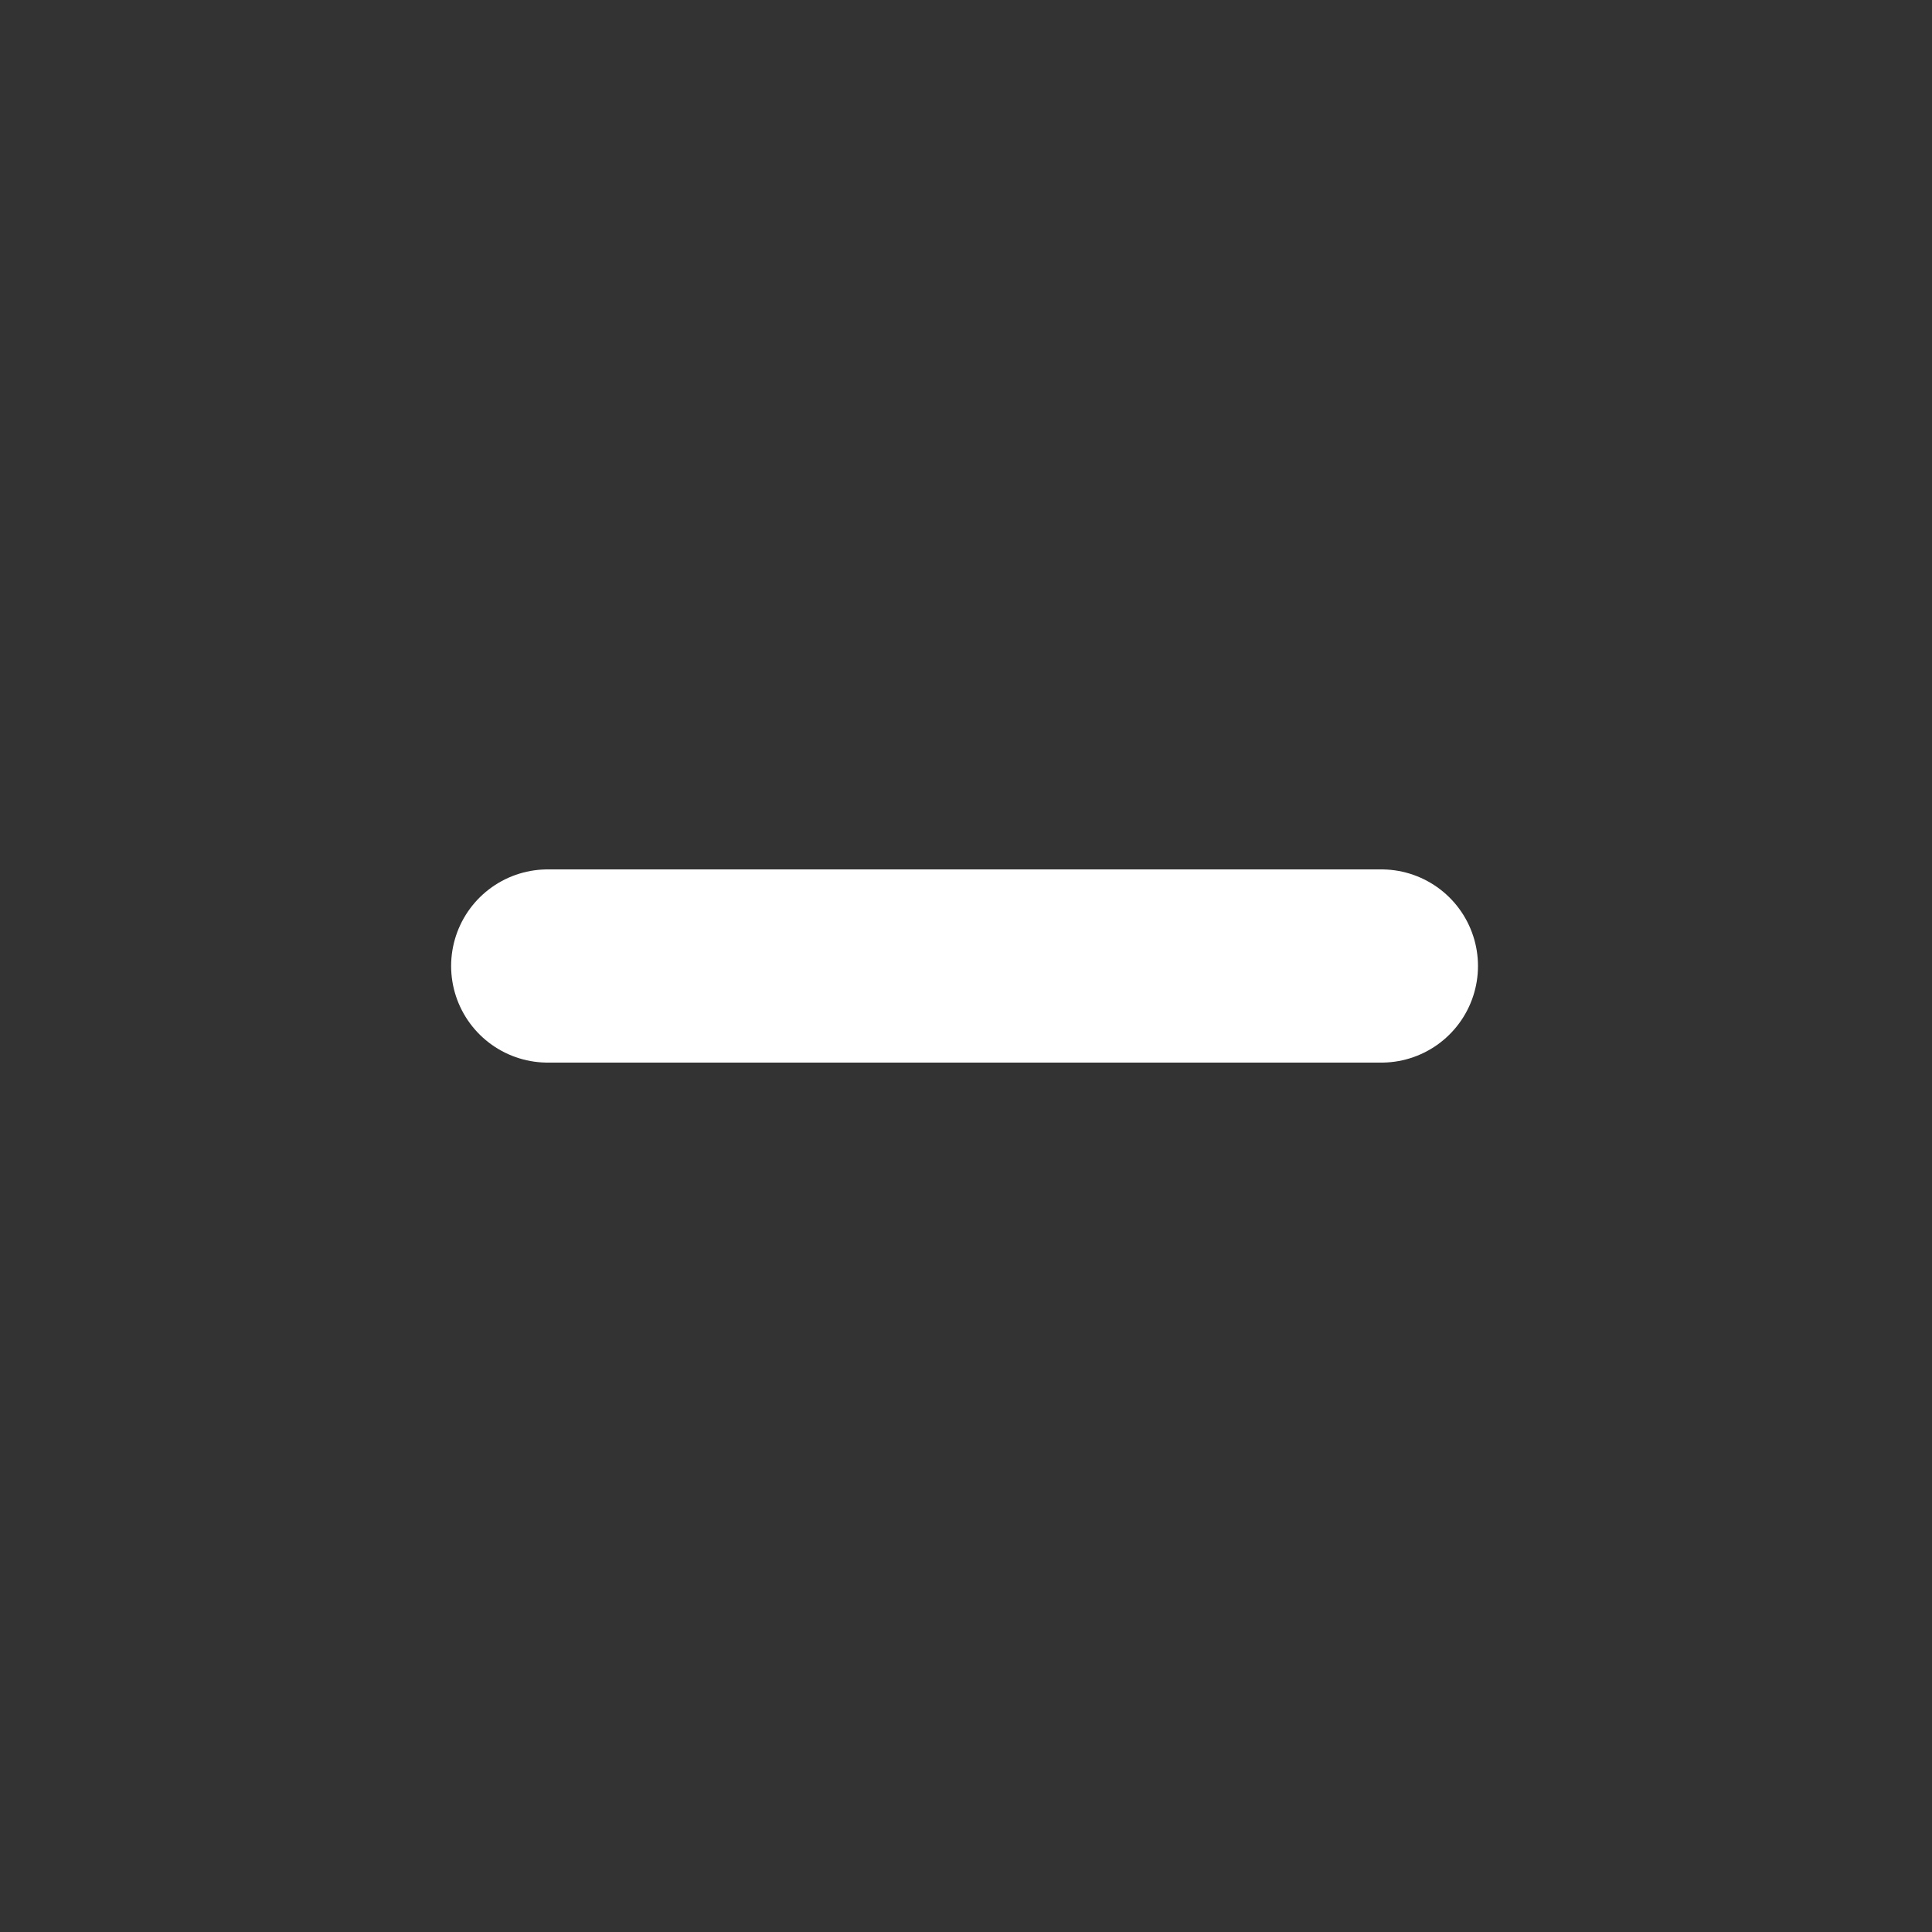
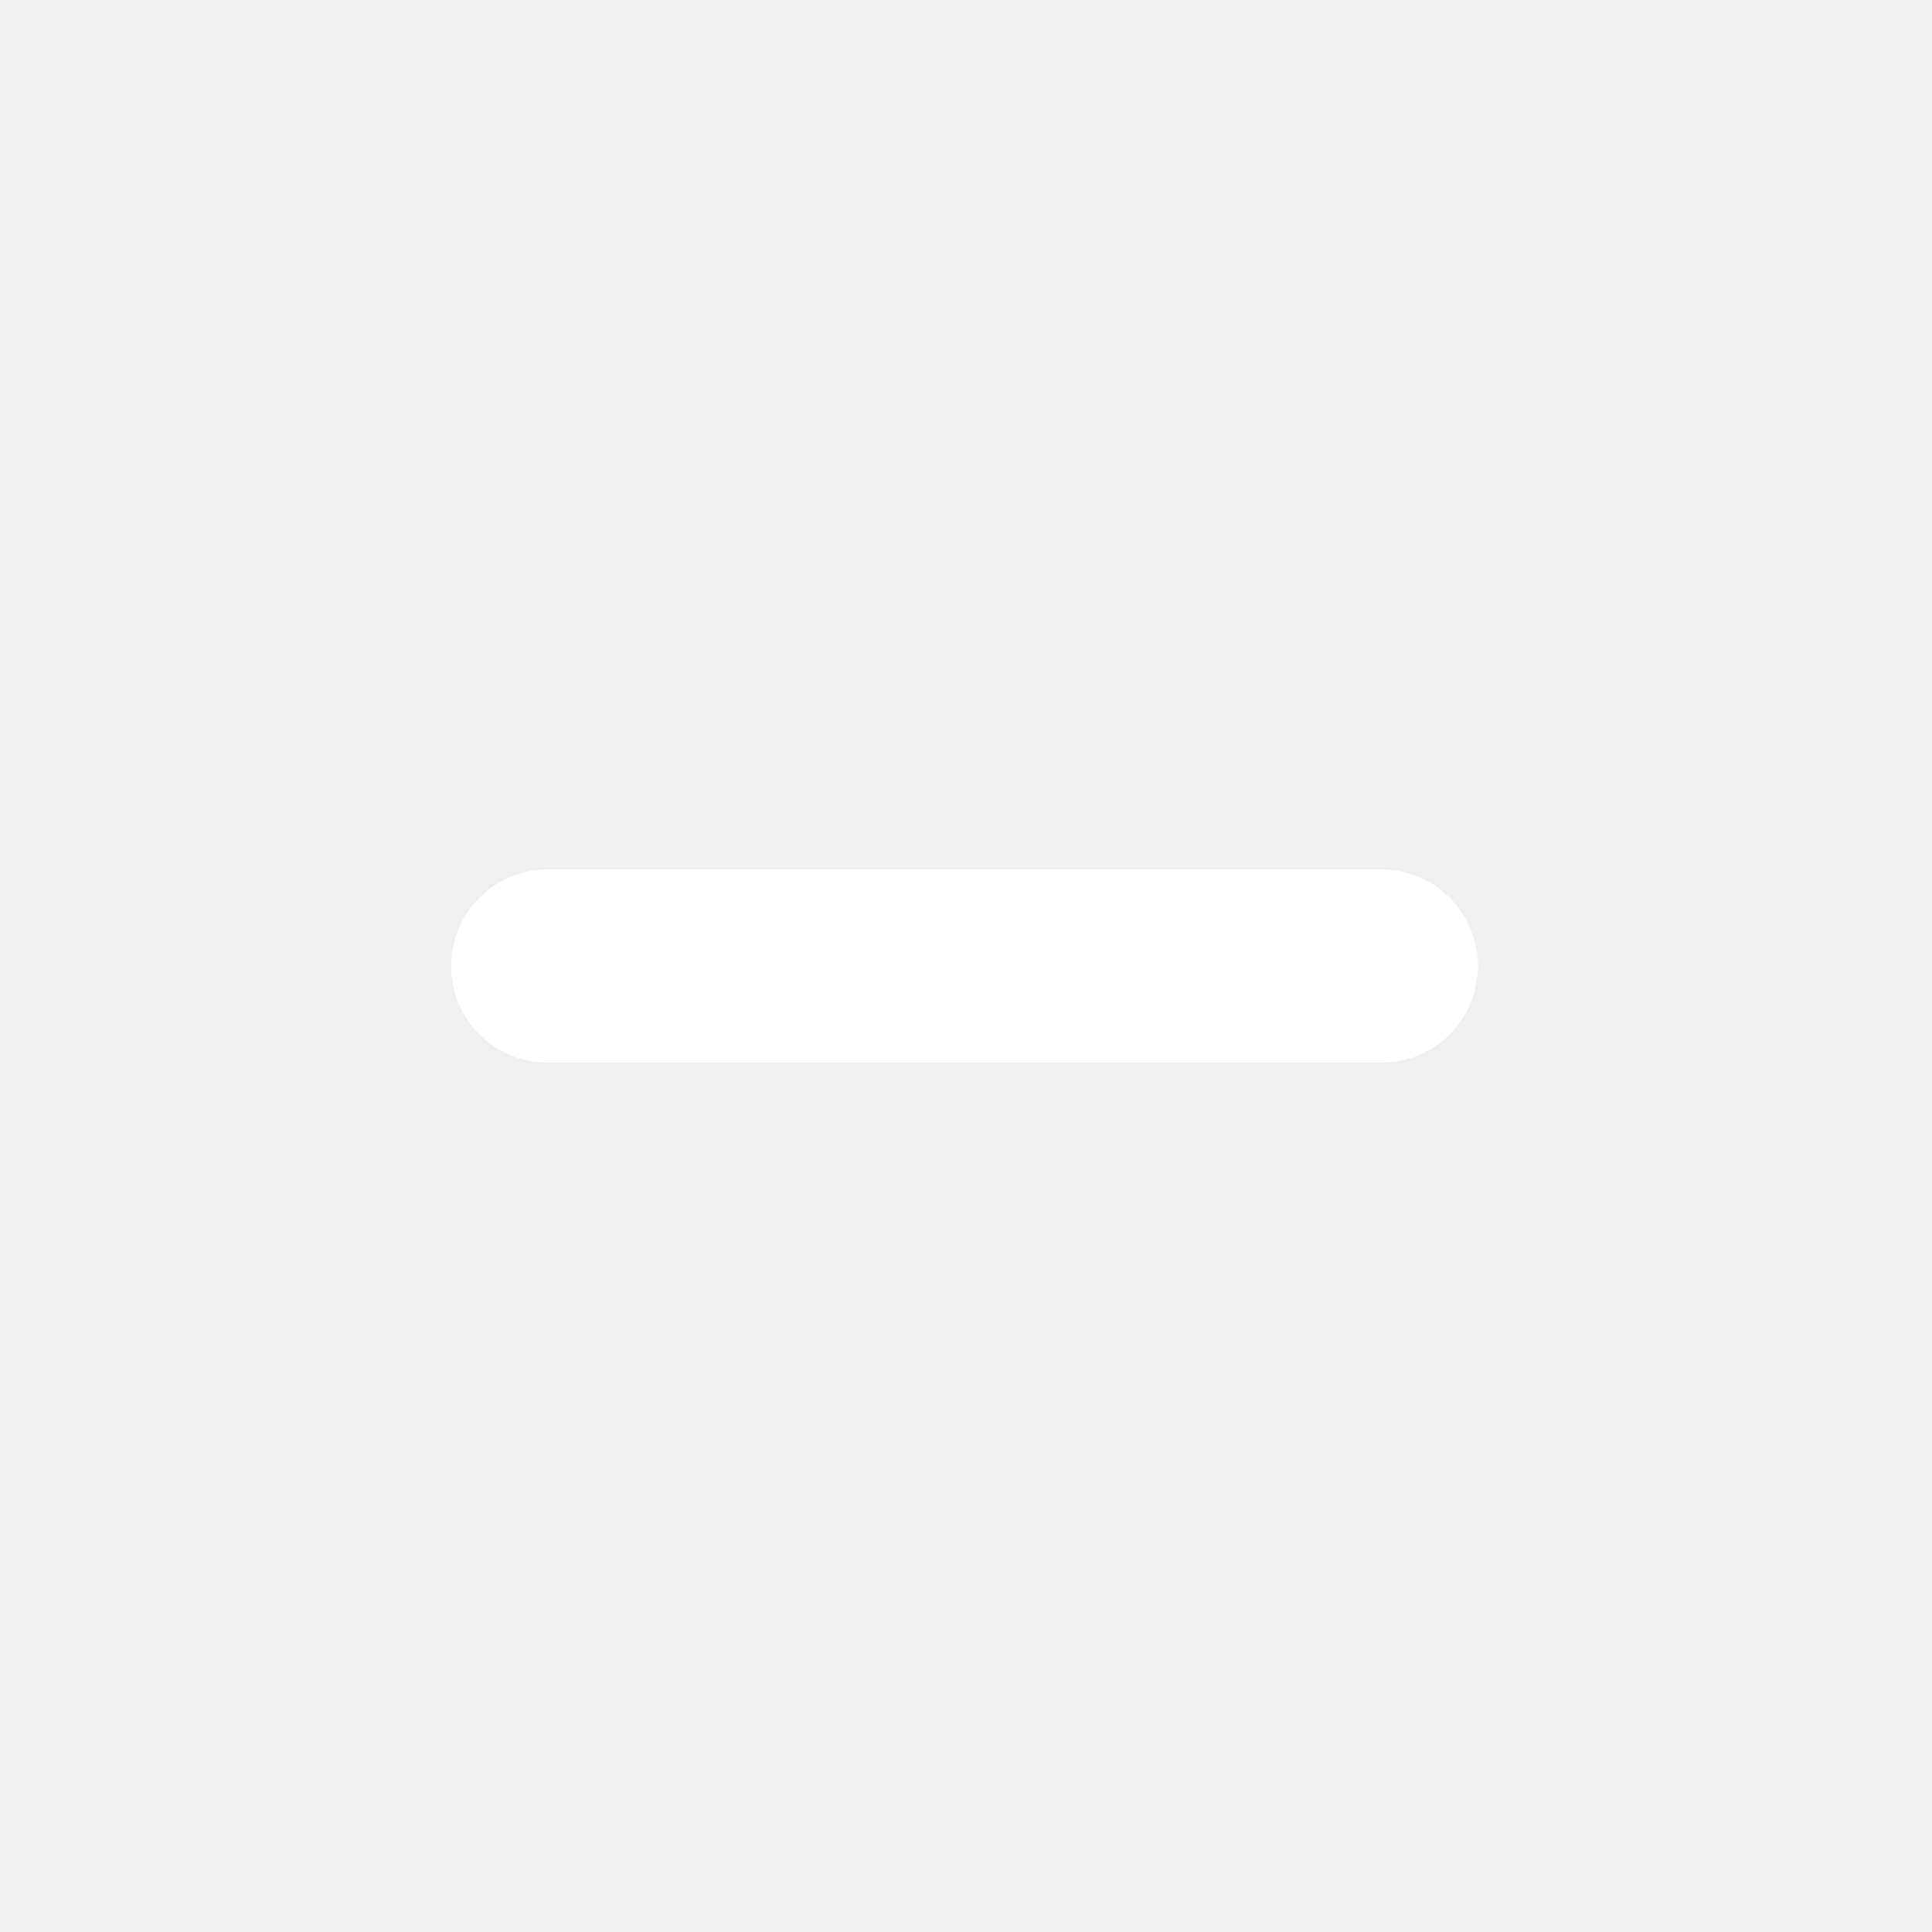
<svg xmlns="http://www.w3.org/2000/svg" width="100" height="100" viewBox="0 0 100 100">
-   <g id="BG">
-     <rect x="-8355.78" y="-8034.64" width="16138.57" height="16138.57" fill="#333" />
-   </g>
  <g id="main">
    <line x1="71.5" y1="50" x2="28.35" y2="50" fill="none" stroke="#fff" stroke-linecap="round" stroke-linejoin="round" stroke-width="10" />
  </g>
</svg>
